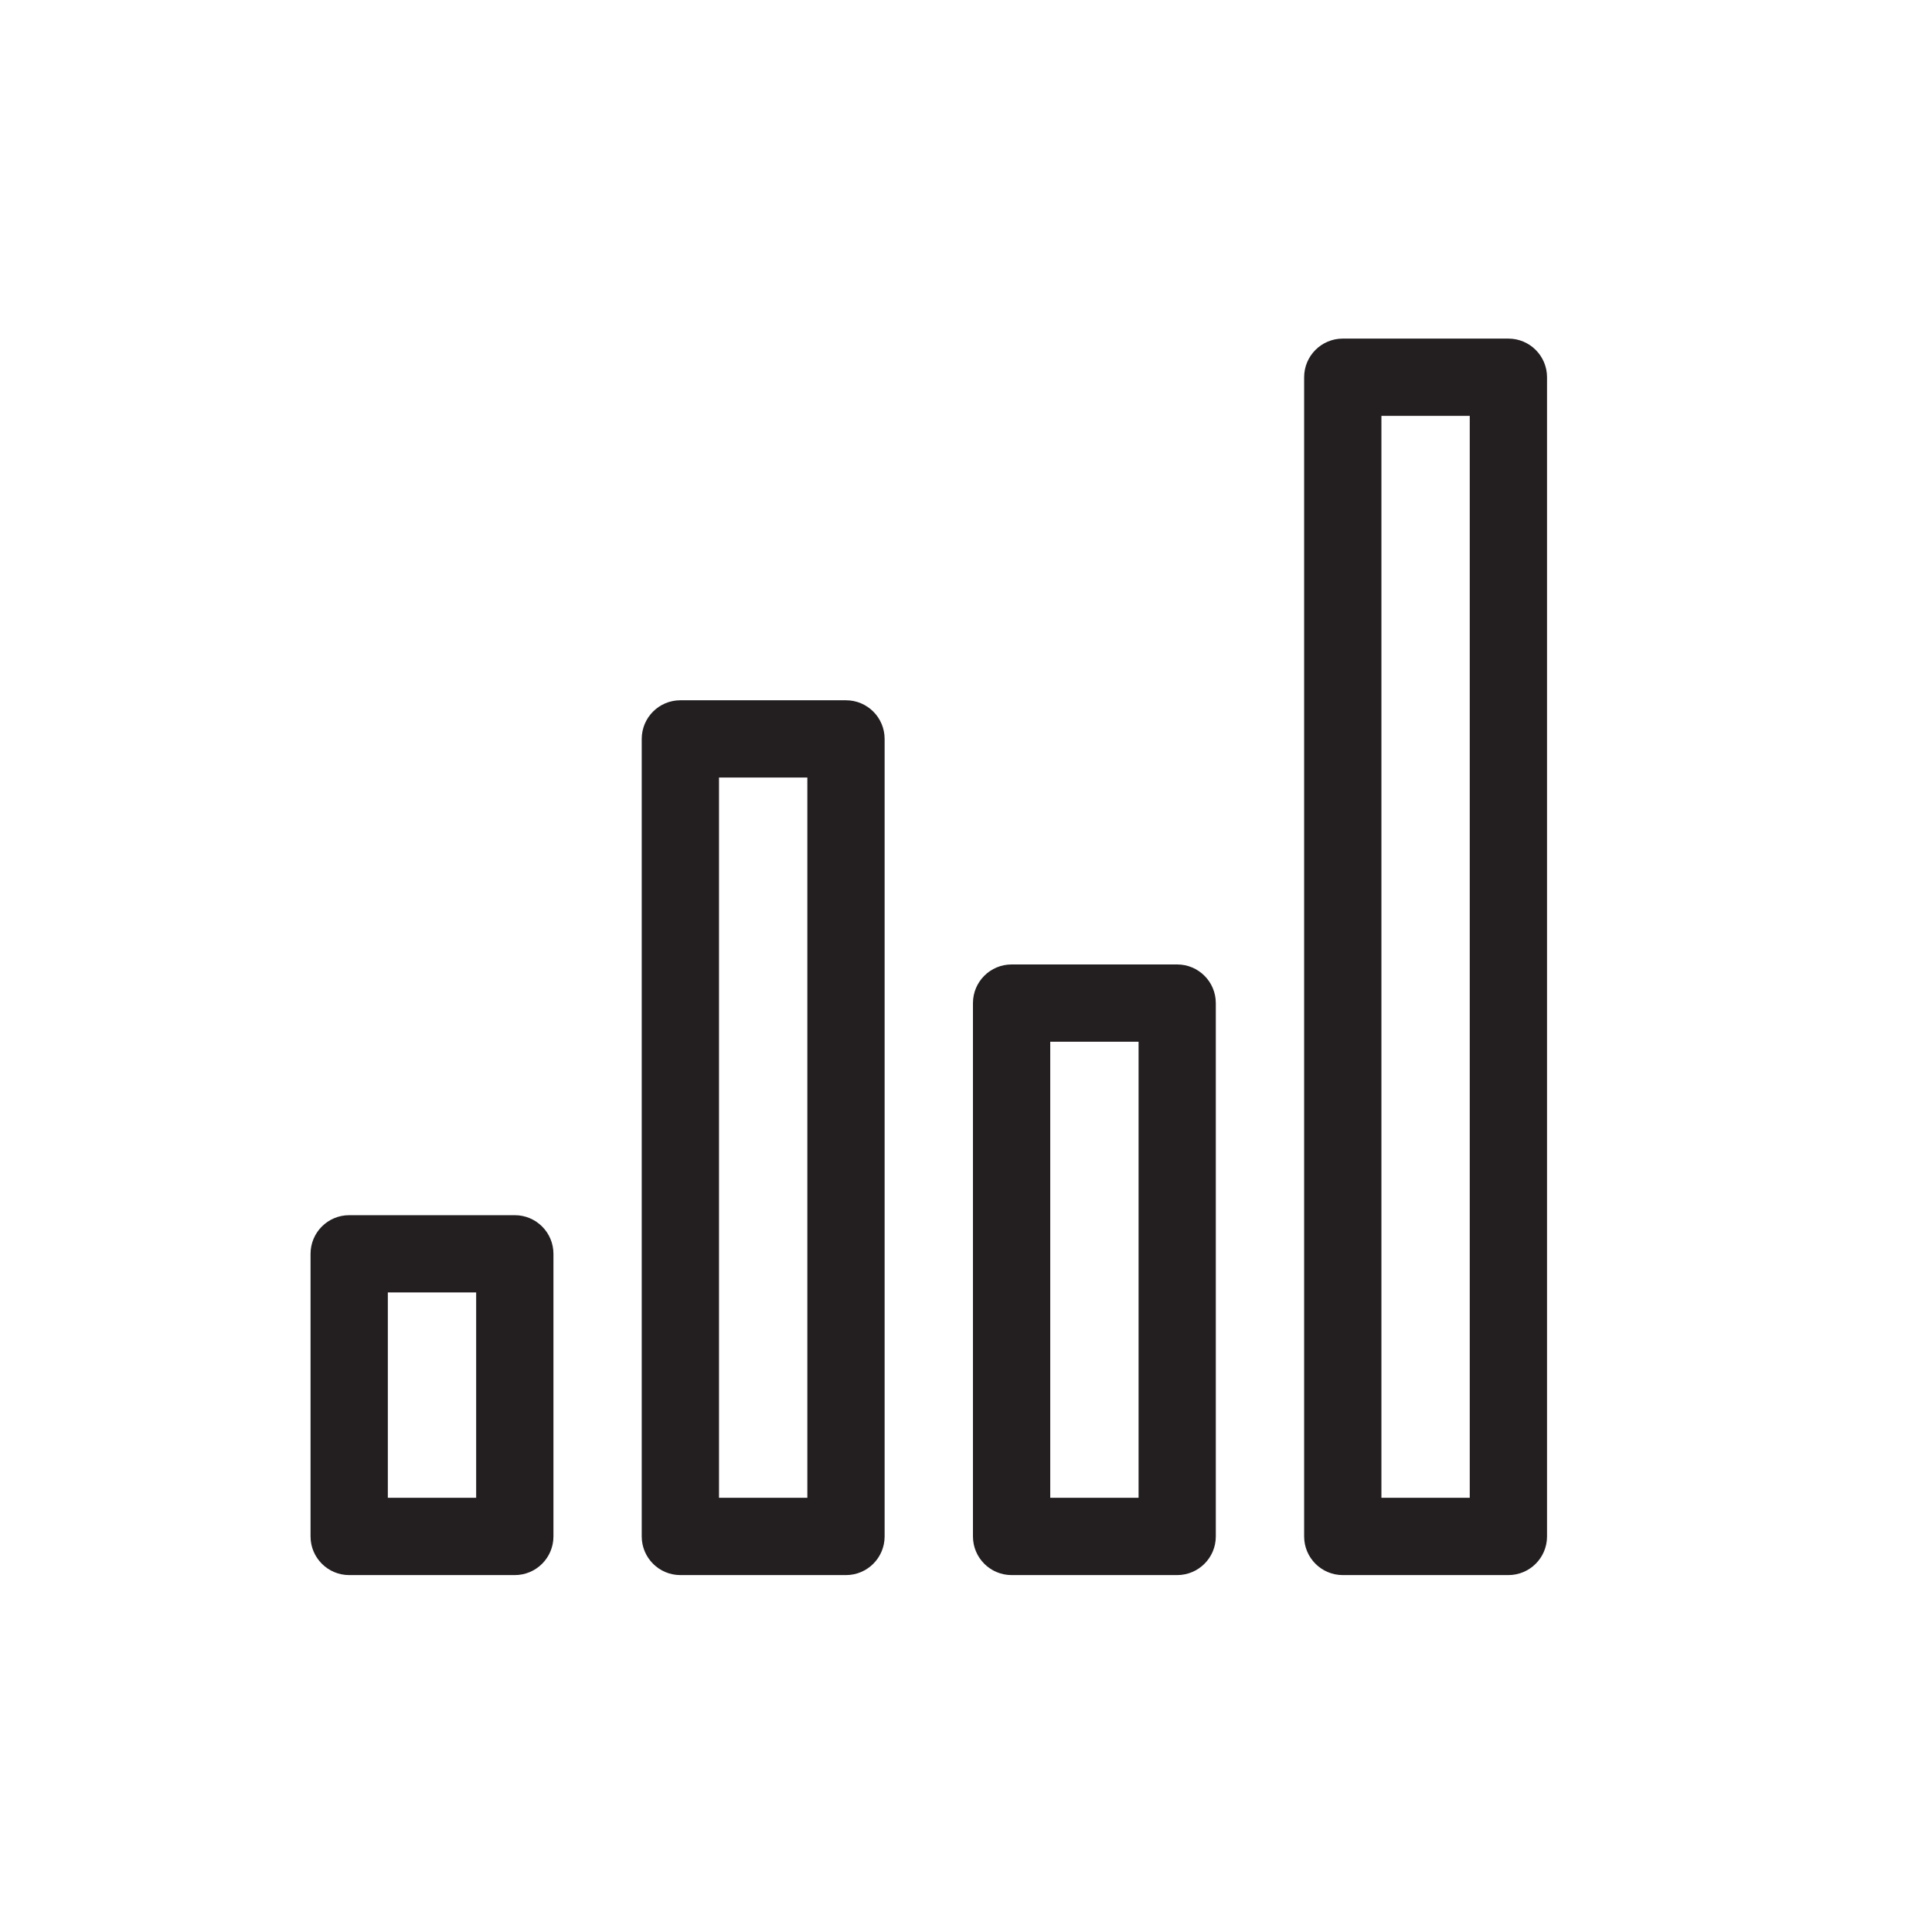
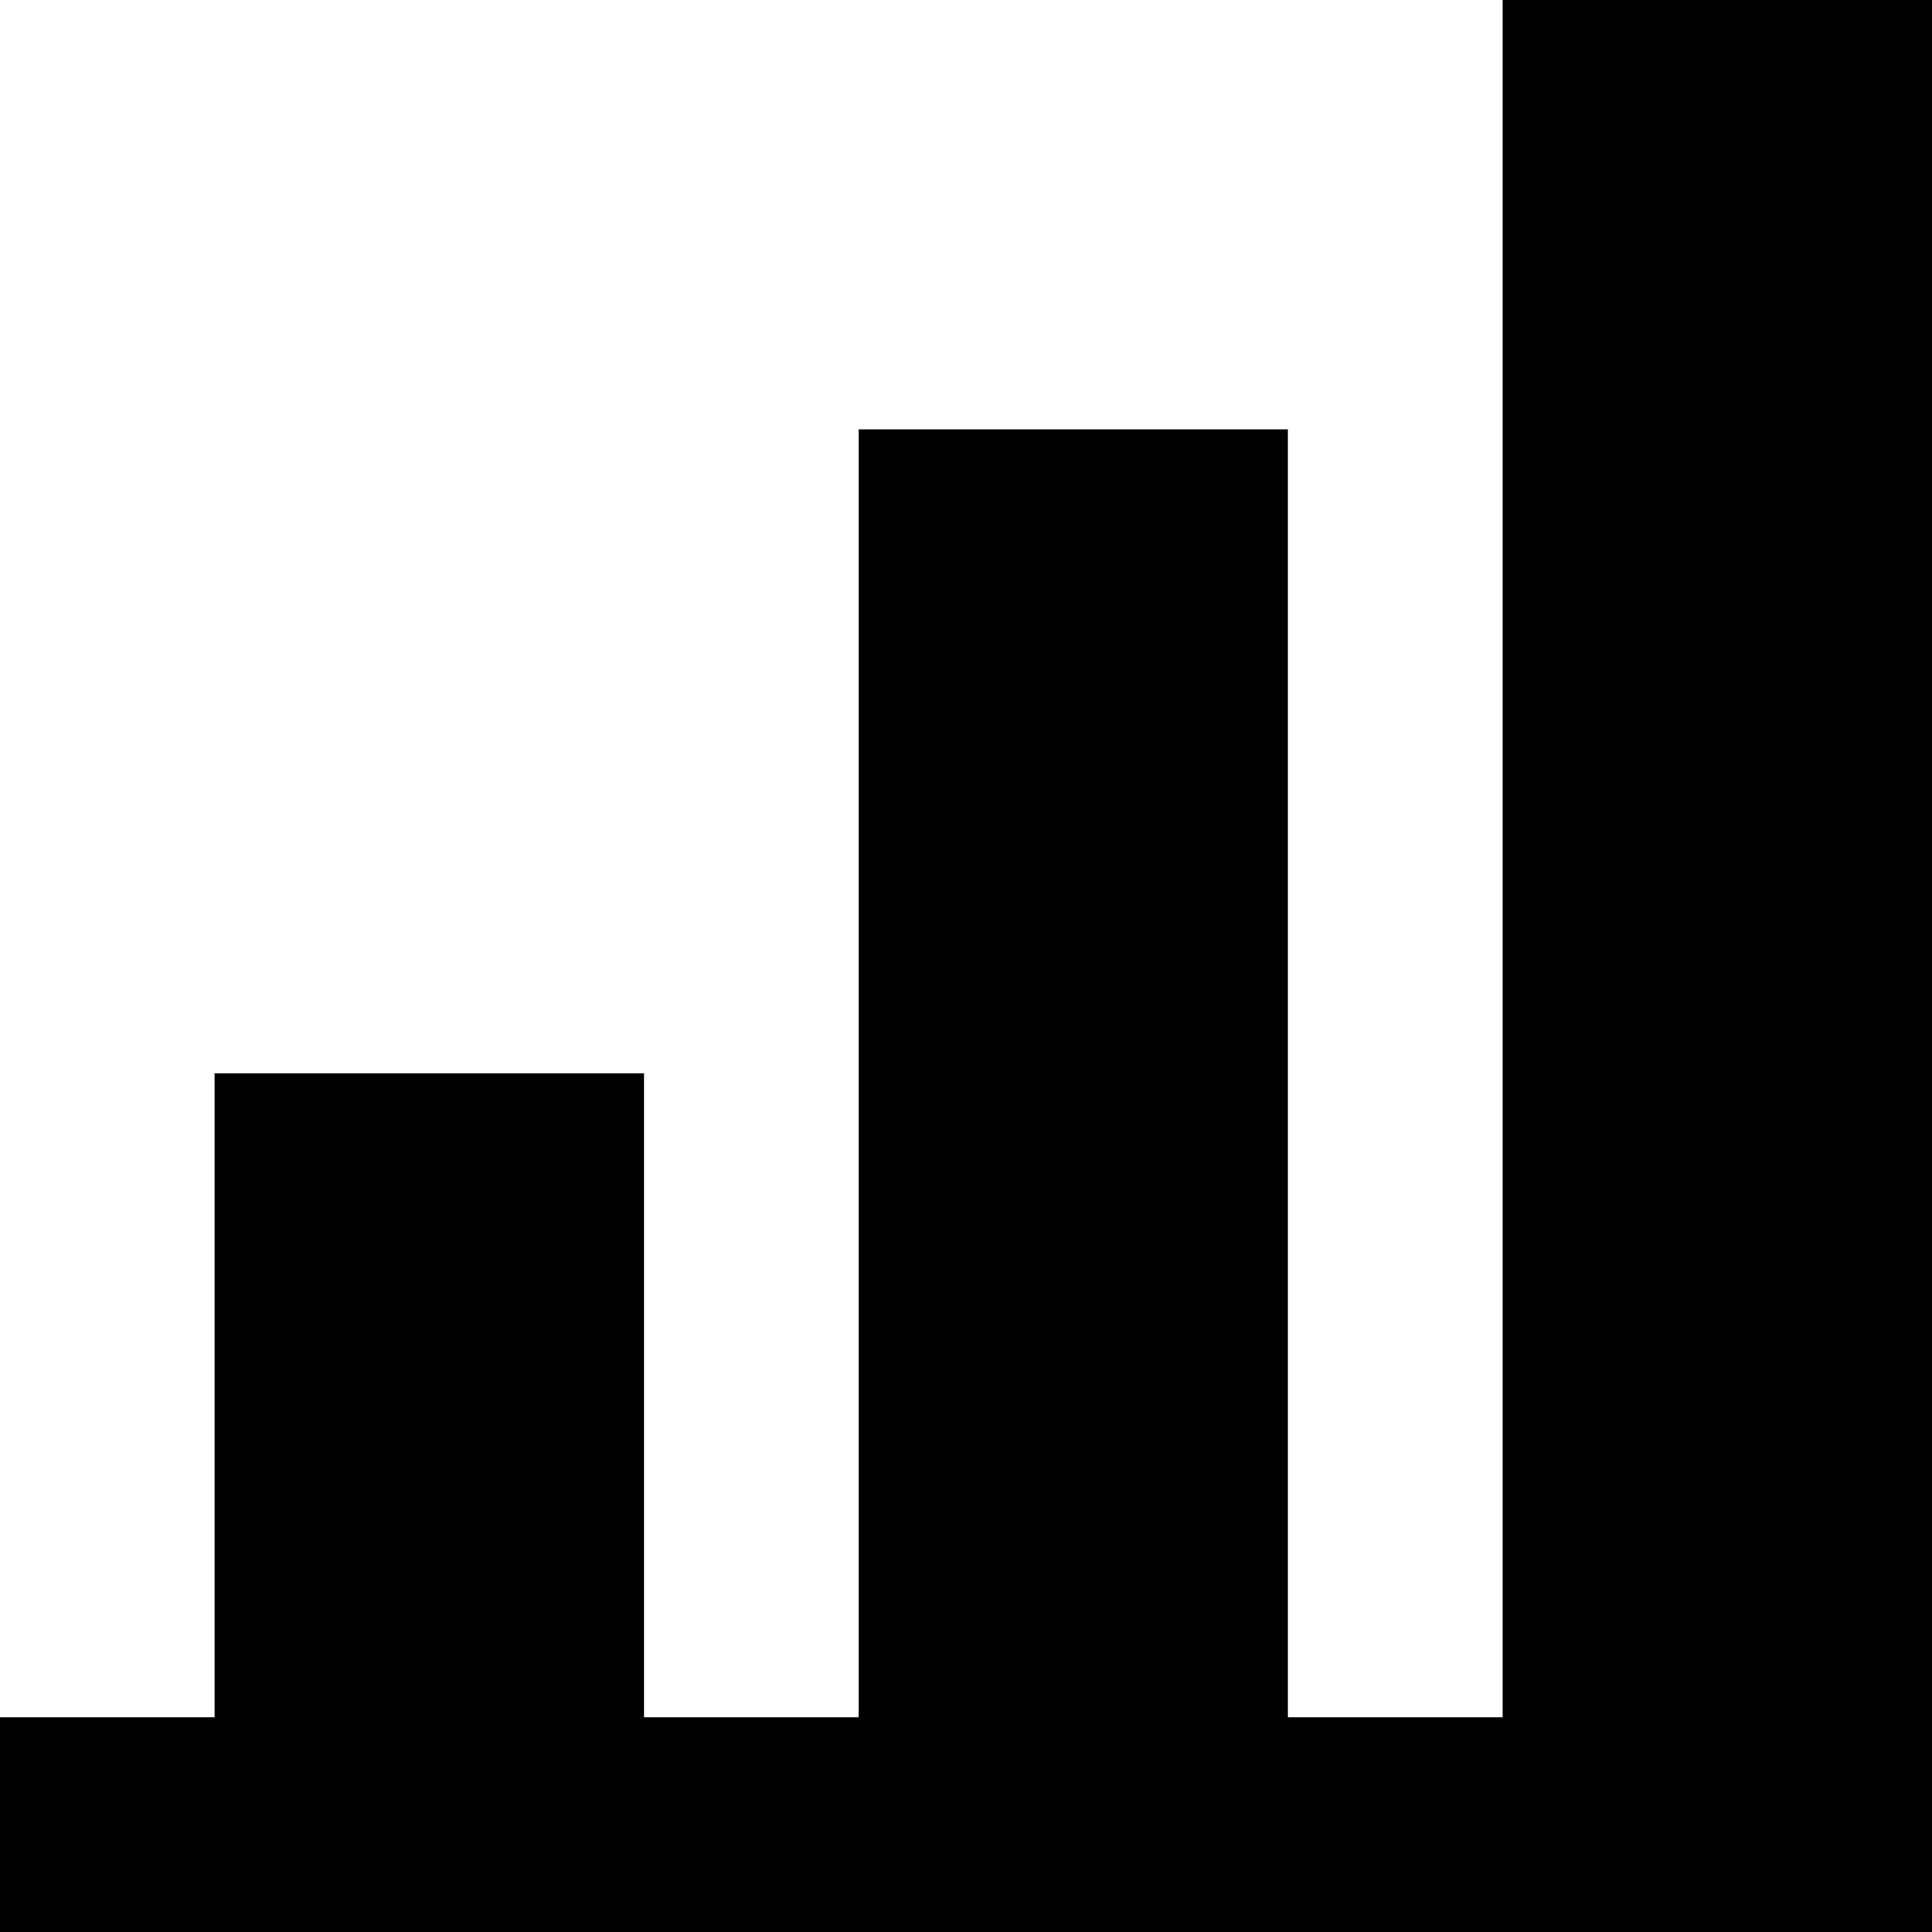
- <svg xmlns="http://www.w3.org/2000/svg" t="1596183233758" class="icon" viewBox="0 0 1024 1024" version="1.1" p-id="2708" width="200" height="200">
+ <svg xmlns="http://www.w3.org/2000/svg" t="1596191372875" class="icon" viewBox="0 0 1024 1024" version="1.1" p-id="7048" width="200" height="200">
  <defs>
    <style type="text/css" />
  </defs>
-   <path d="M185.078 834.826h87.777a20.48 20.48 0 0 0 20.48-20.48v-149.791a20.48 20.48 0 0 0-20.48-20.48H185.078a20.48 20.48 0 0 0-20.48 20.48v149.791a20.48 20.48 0 0 0 20.48 20.48z m20.48-149.811h46.817v108.831h-46.817v-108.831zM448.389 834.826a20.48 20.48 0 0 0 20.48-20.48v-422.707a20.48 20.48 0 0 0-20.48-20.48h-87.777a20.48 20.48 0 0 0-20.48 20.48v422.707a20.48 20.48 0 0 0 20.48 20.48h87.777z m-67.297-422.707h46.817v381.747h-46.817v-381.747zM623.923 834.826a20.48 20.48 0 0 0 20.48-20.48V531.661a20.48 20.48 0 0 0-20.48-20.48H536.166a20.48 20.48 0 0 0-20.48 20.48v282.685a20.48 20.48 0 0 0 20.48 20.48h87.757zM556.646 552.141h46.817v241.725H556.646V552.141zM691.22 199.946v614.4a20.48 20.48 0 0 0 20.48 20.48h87.777a20.48 20.48 0 0 0 20.48-20.48v-614.4a20.48 20.48 0 0 0-20.48-20.48h-87.777a20.48 20.48 0 0 0-20.48 20.48z m40.96 20.48h46.817v573.44h-46.817v-573.44z" fill="#231F20" p-id="2709" />
+   <path d="M796.444 0v910.222h-113.835V227.556H455.111v682.667H341.333v-341.333H113.721v341.333H0v113.778h1024V0z" p-id="7049" />
</svg>
